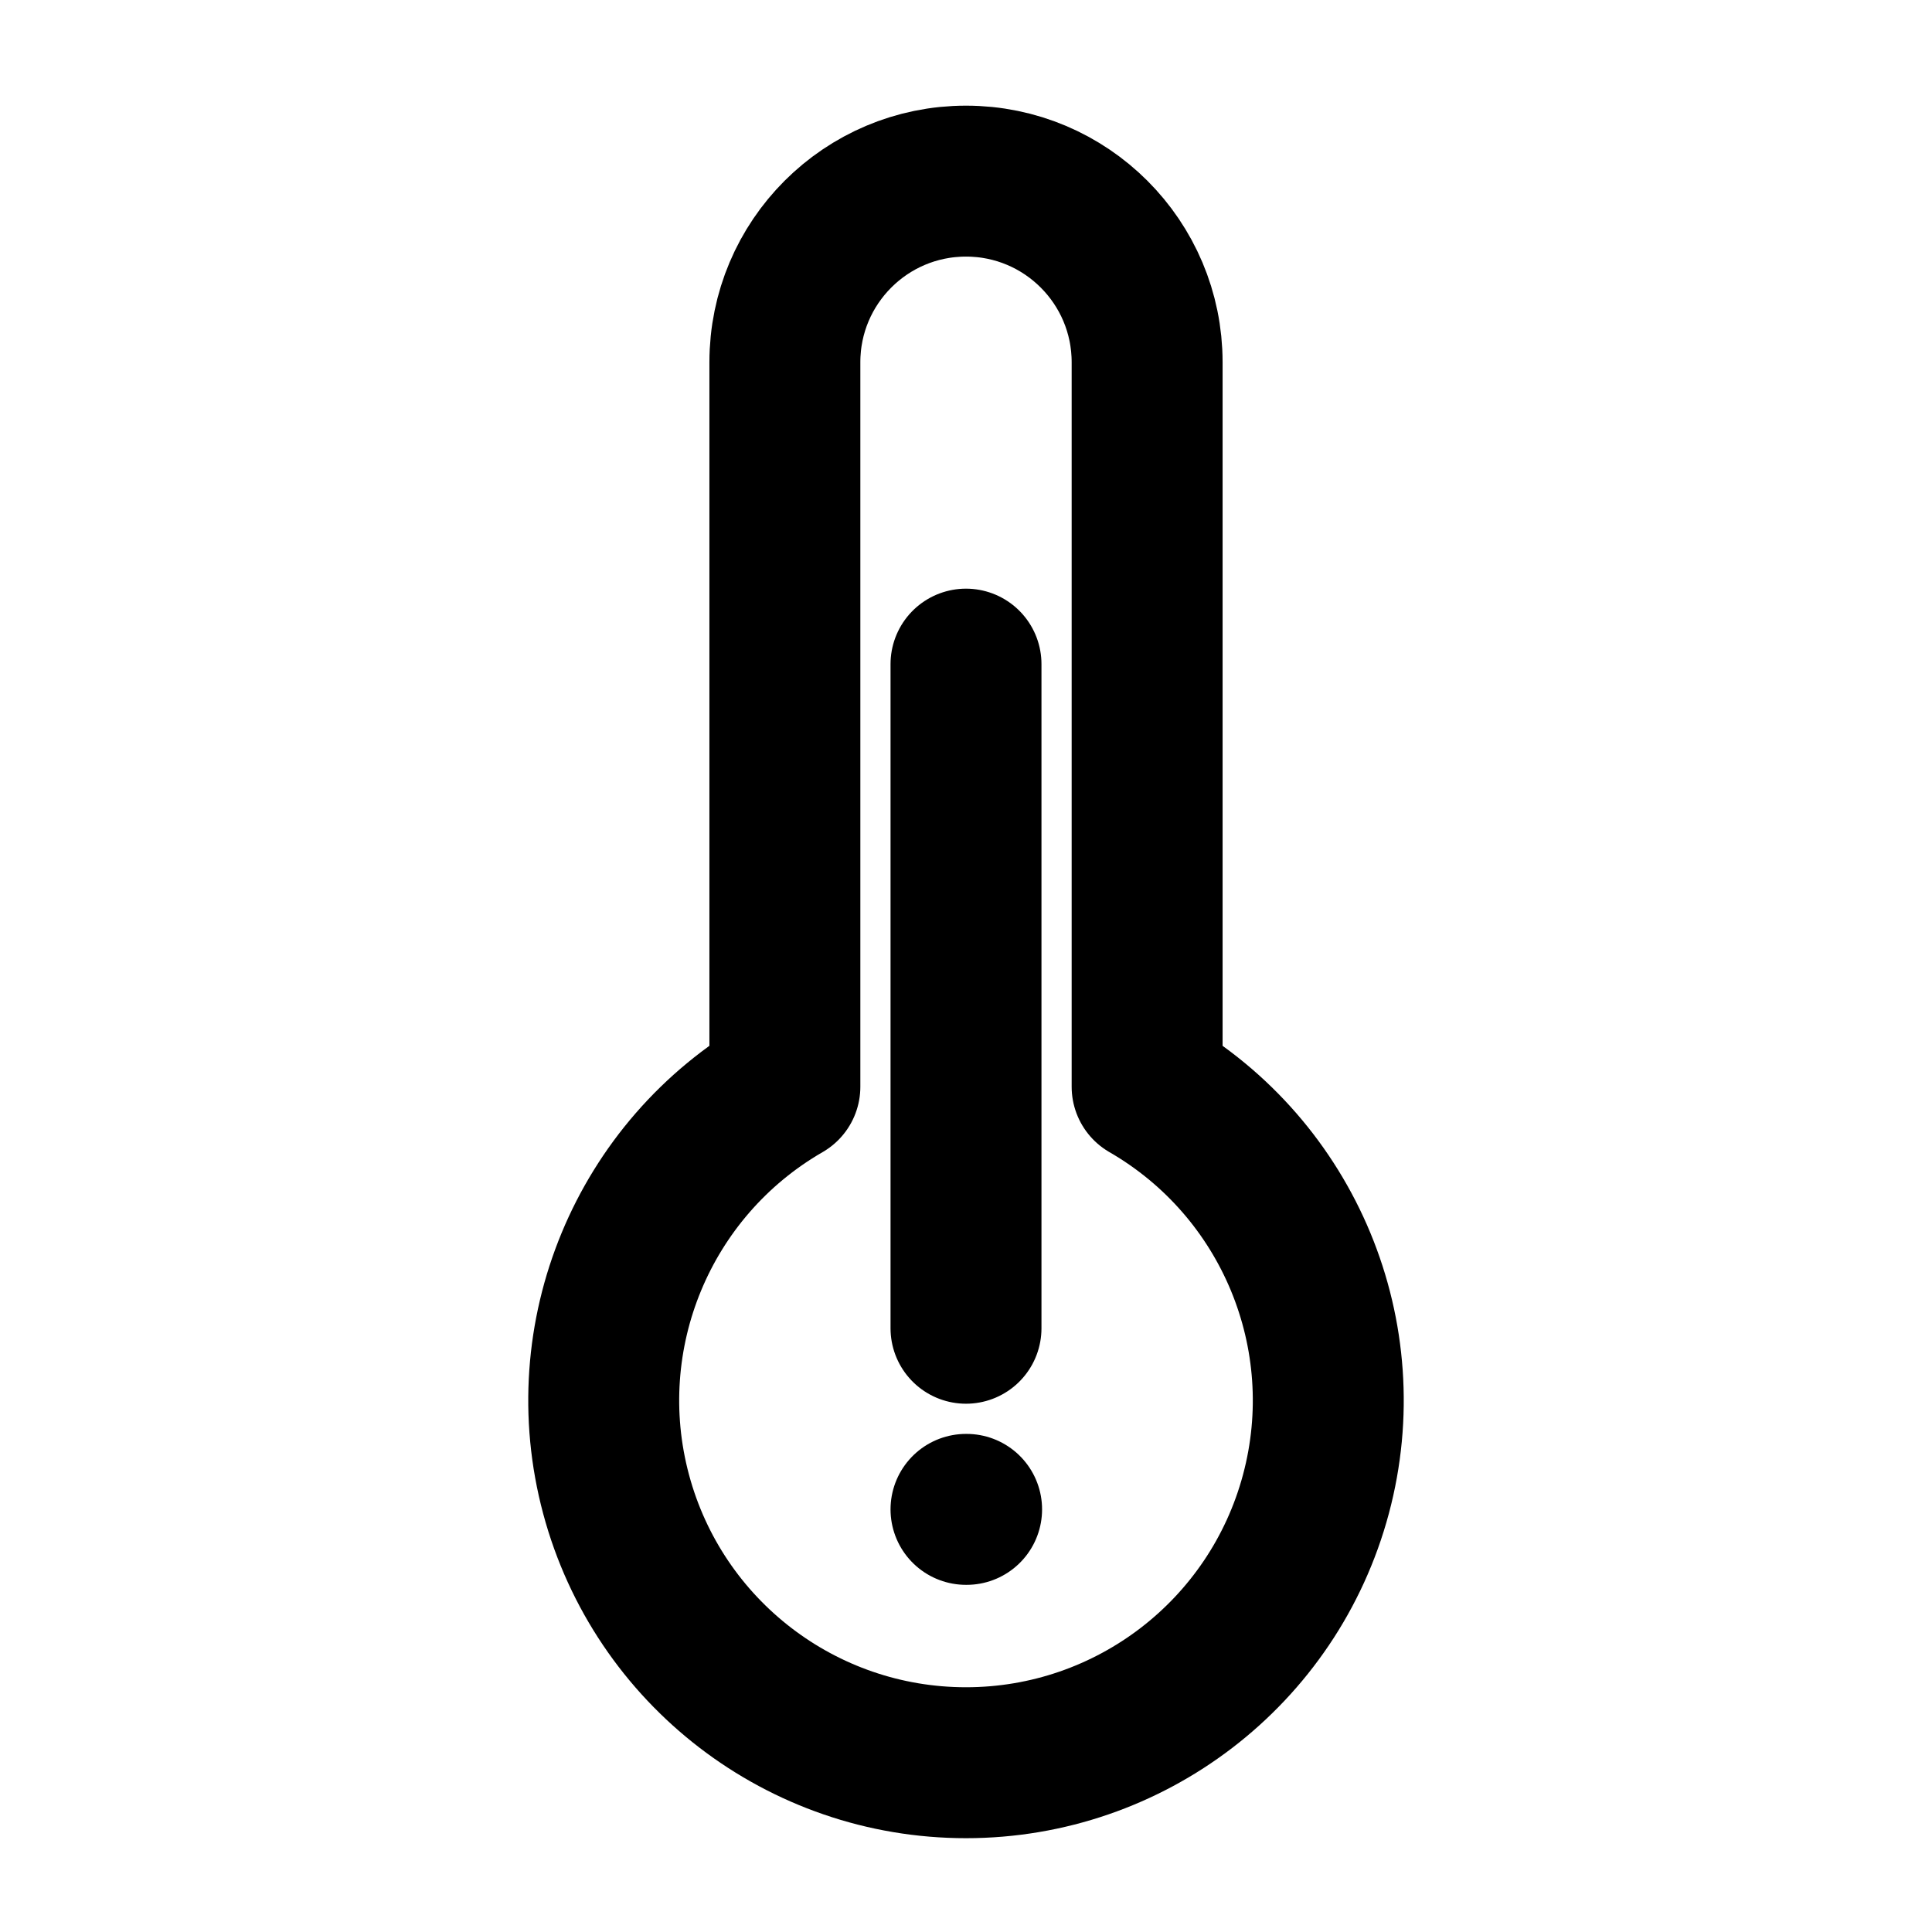
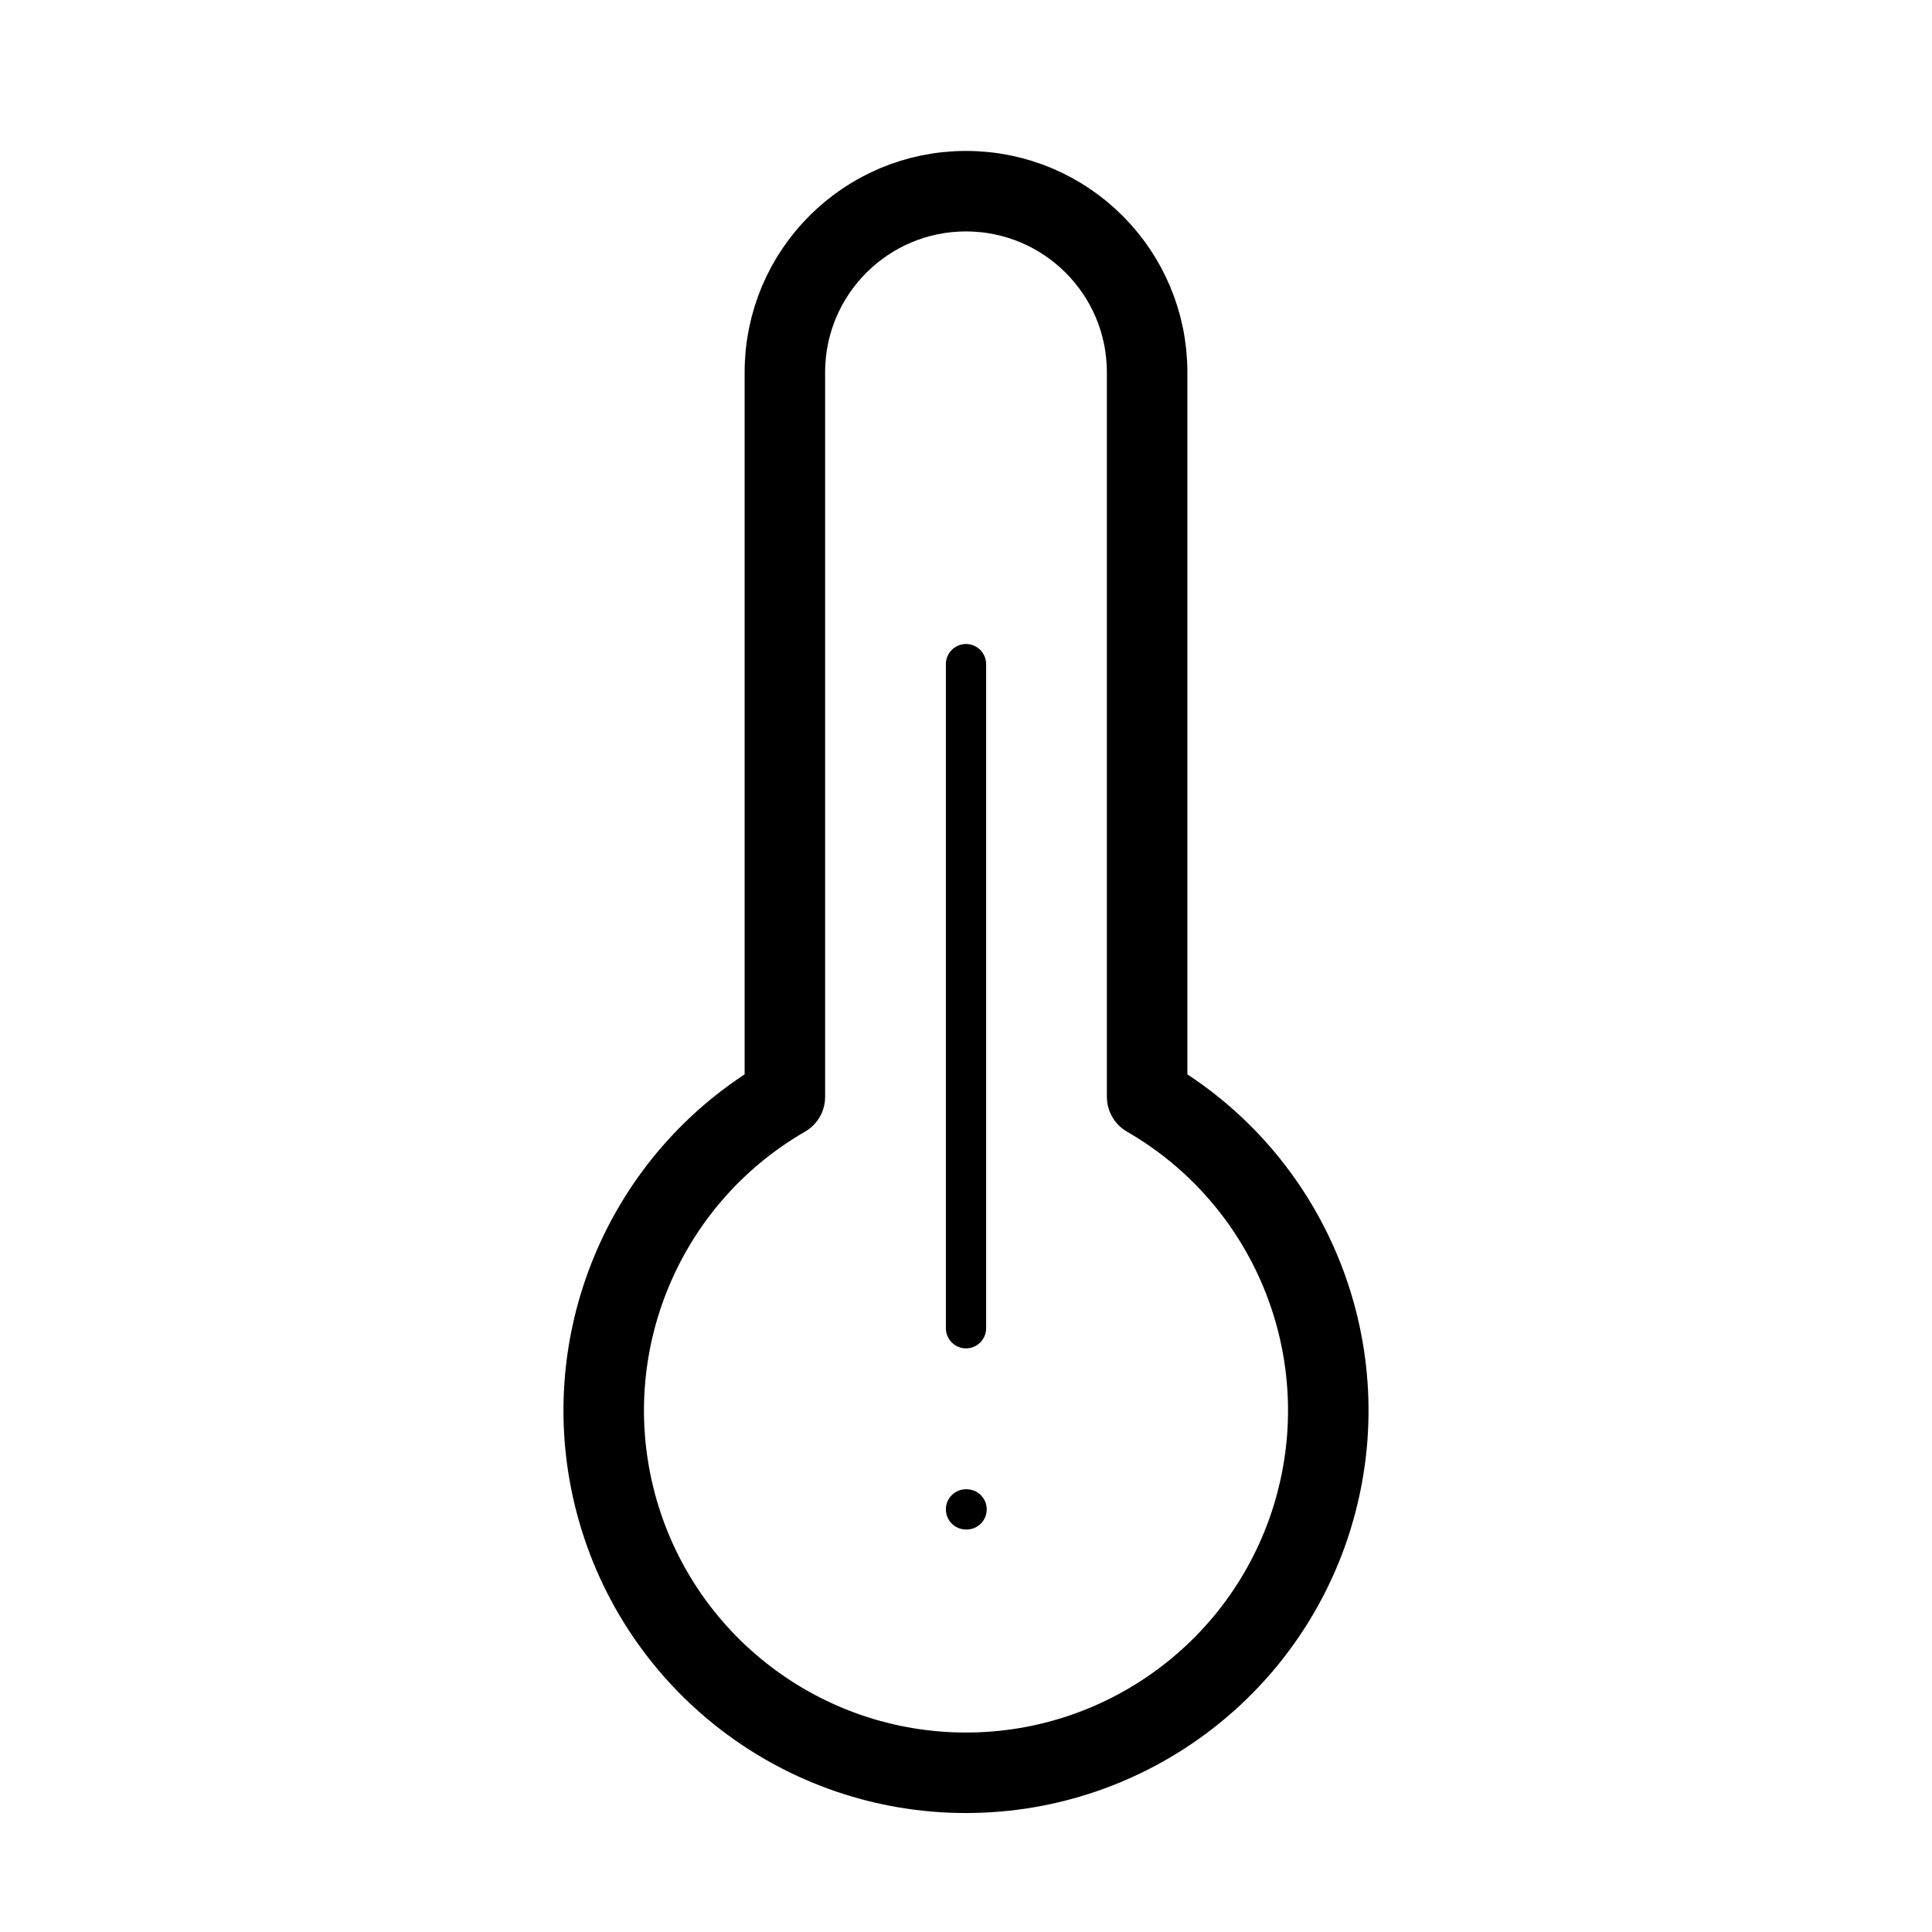
- <svg xmlns="http://www.w3.org/2000/svg" viewBox="0 0 32 32">
-   <path fill="none" stroke="#000" stroke-width="2.5" stroke-linecap="round" stroke-linejoin="round" d="M13 6a3 3 0 0 1 6 0v12a6 6 0 1 1-6 0zM16 11v11M16 25h.01" />
+ <svg xmlns="http://www.w3.org/2000/svg" viewBox="0 0 960 960">
+   <g fill="none" stroke="#000" stroke-linecap="round" stroke-linejoin="round">
+     <path d="M390 185a90 90 0 0 1 180 0v360a180 180 0 1 1-180 0Z" stroke-width="40" />
+     <path d="M480 330v330" stroke-width="20" />
+     <path d="M480 750h.3" stroke-width="20" />
+   </g>
</svg>
